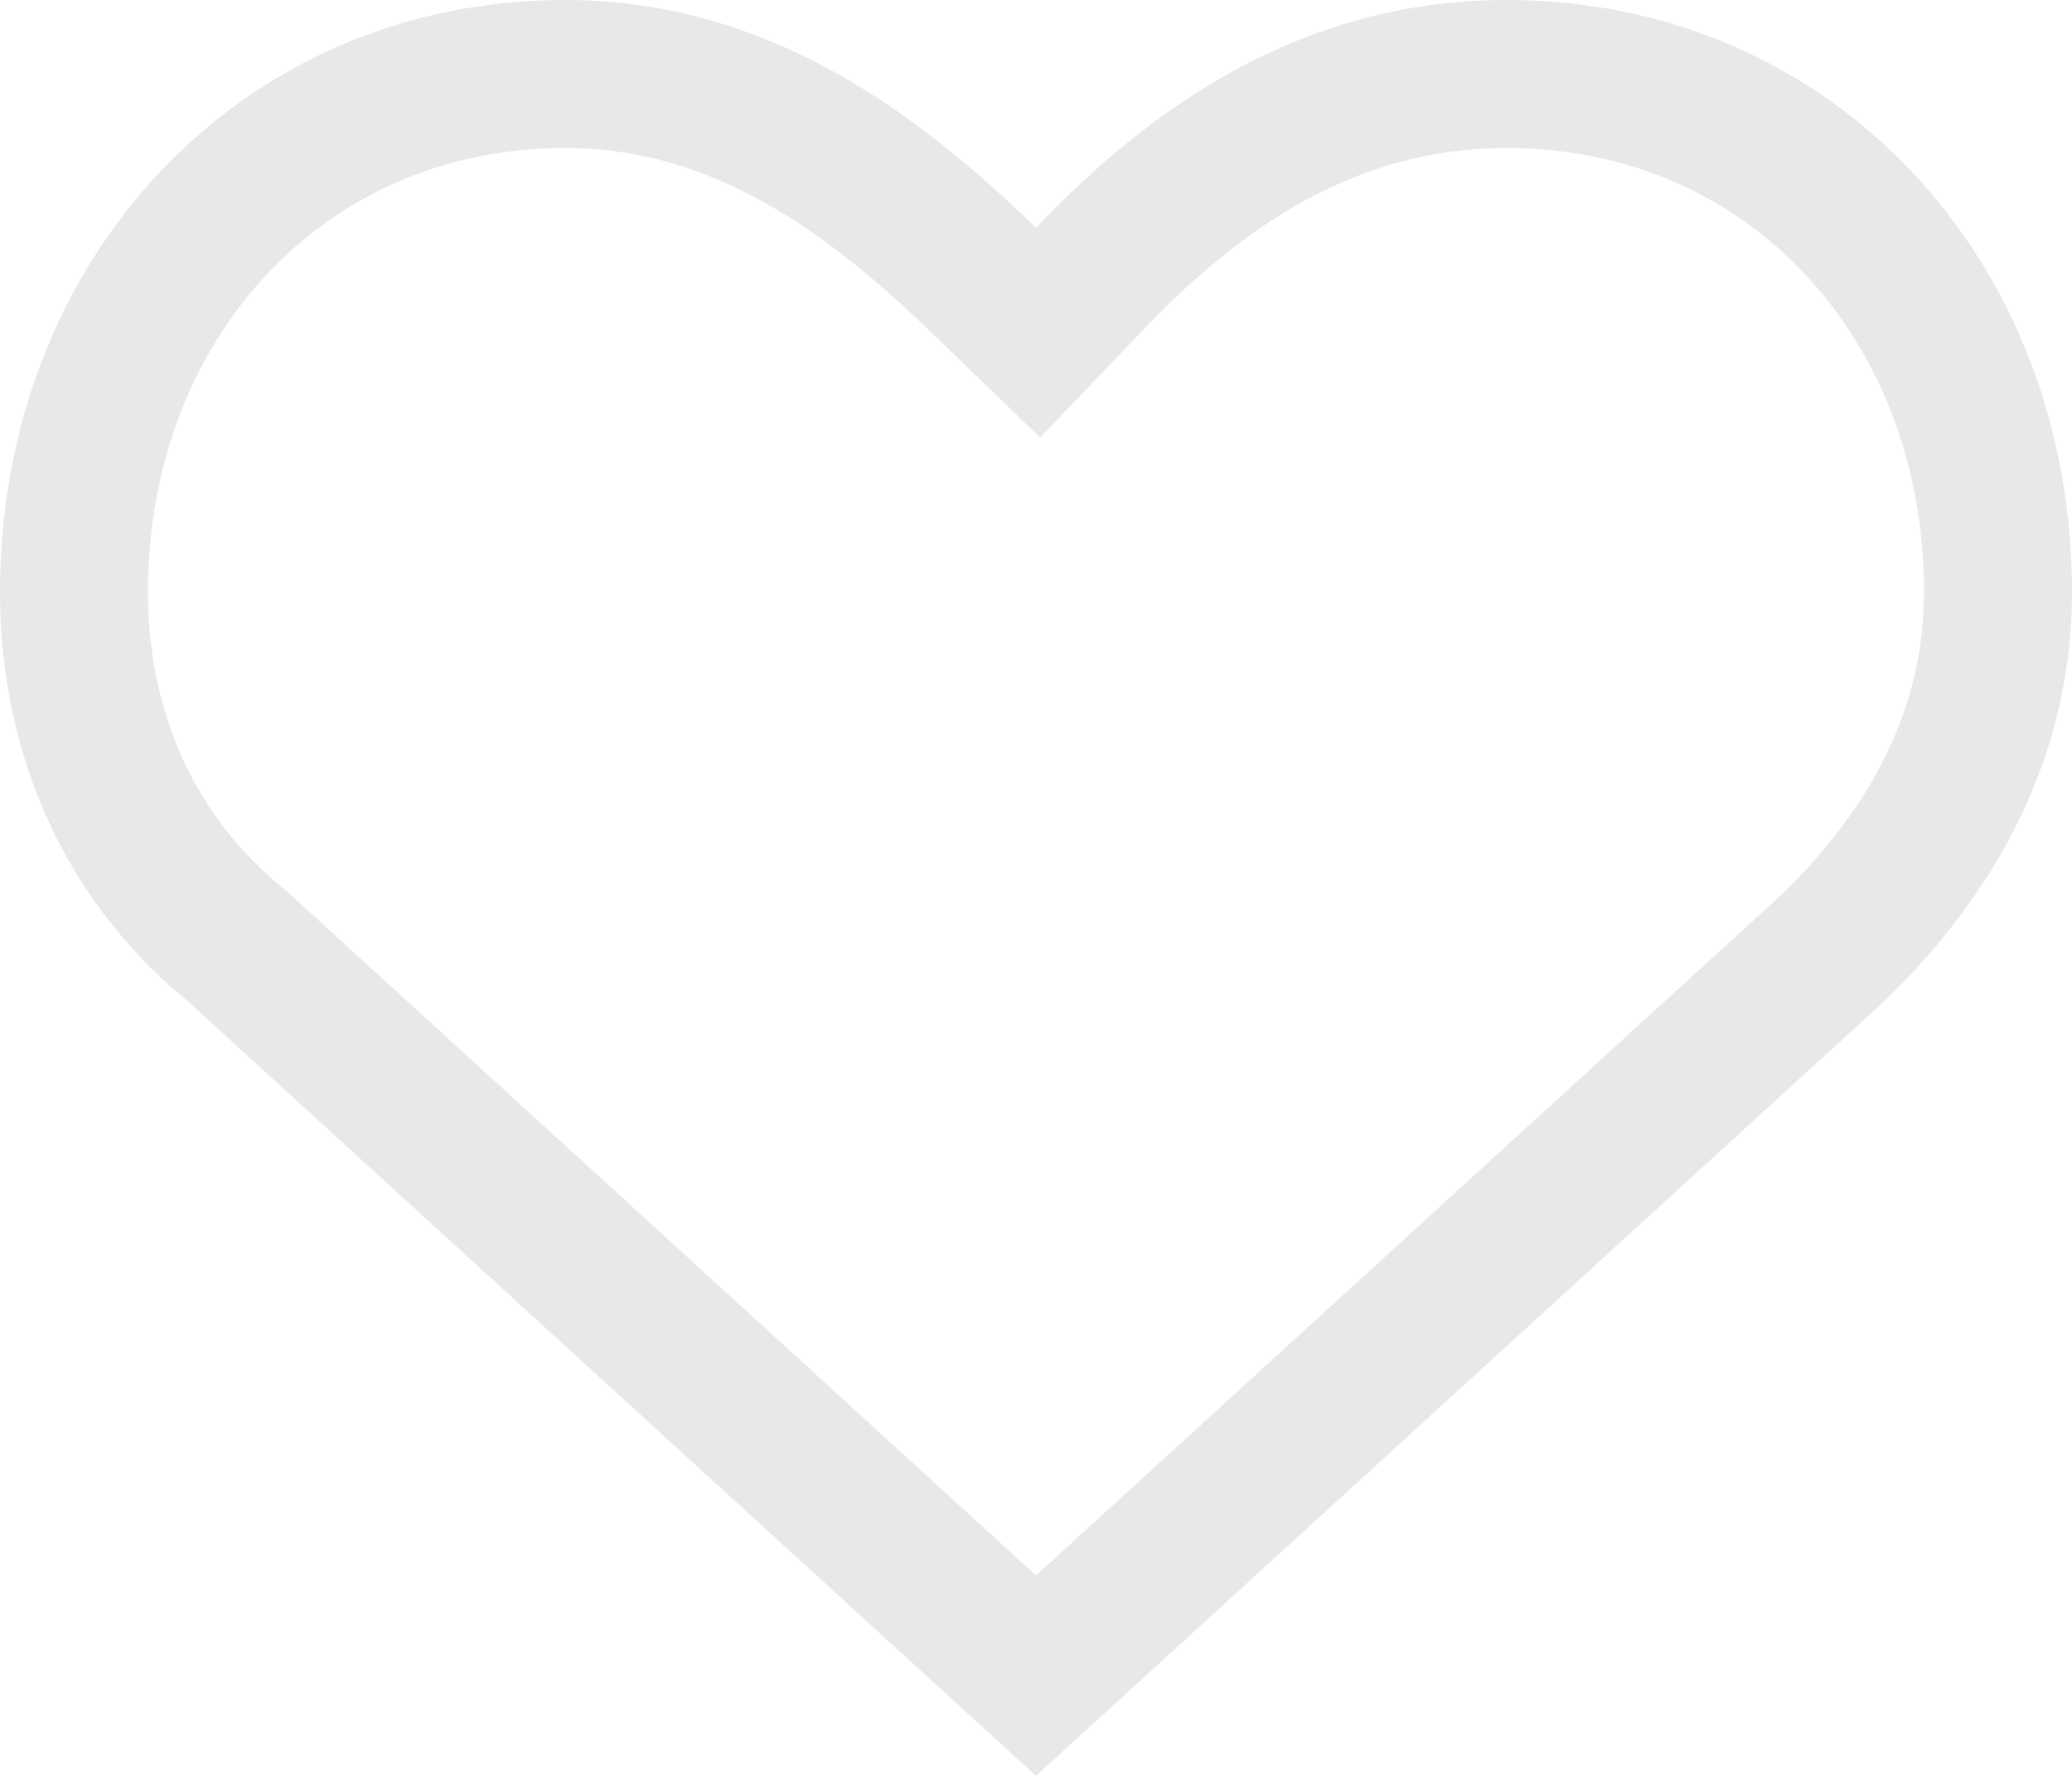
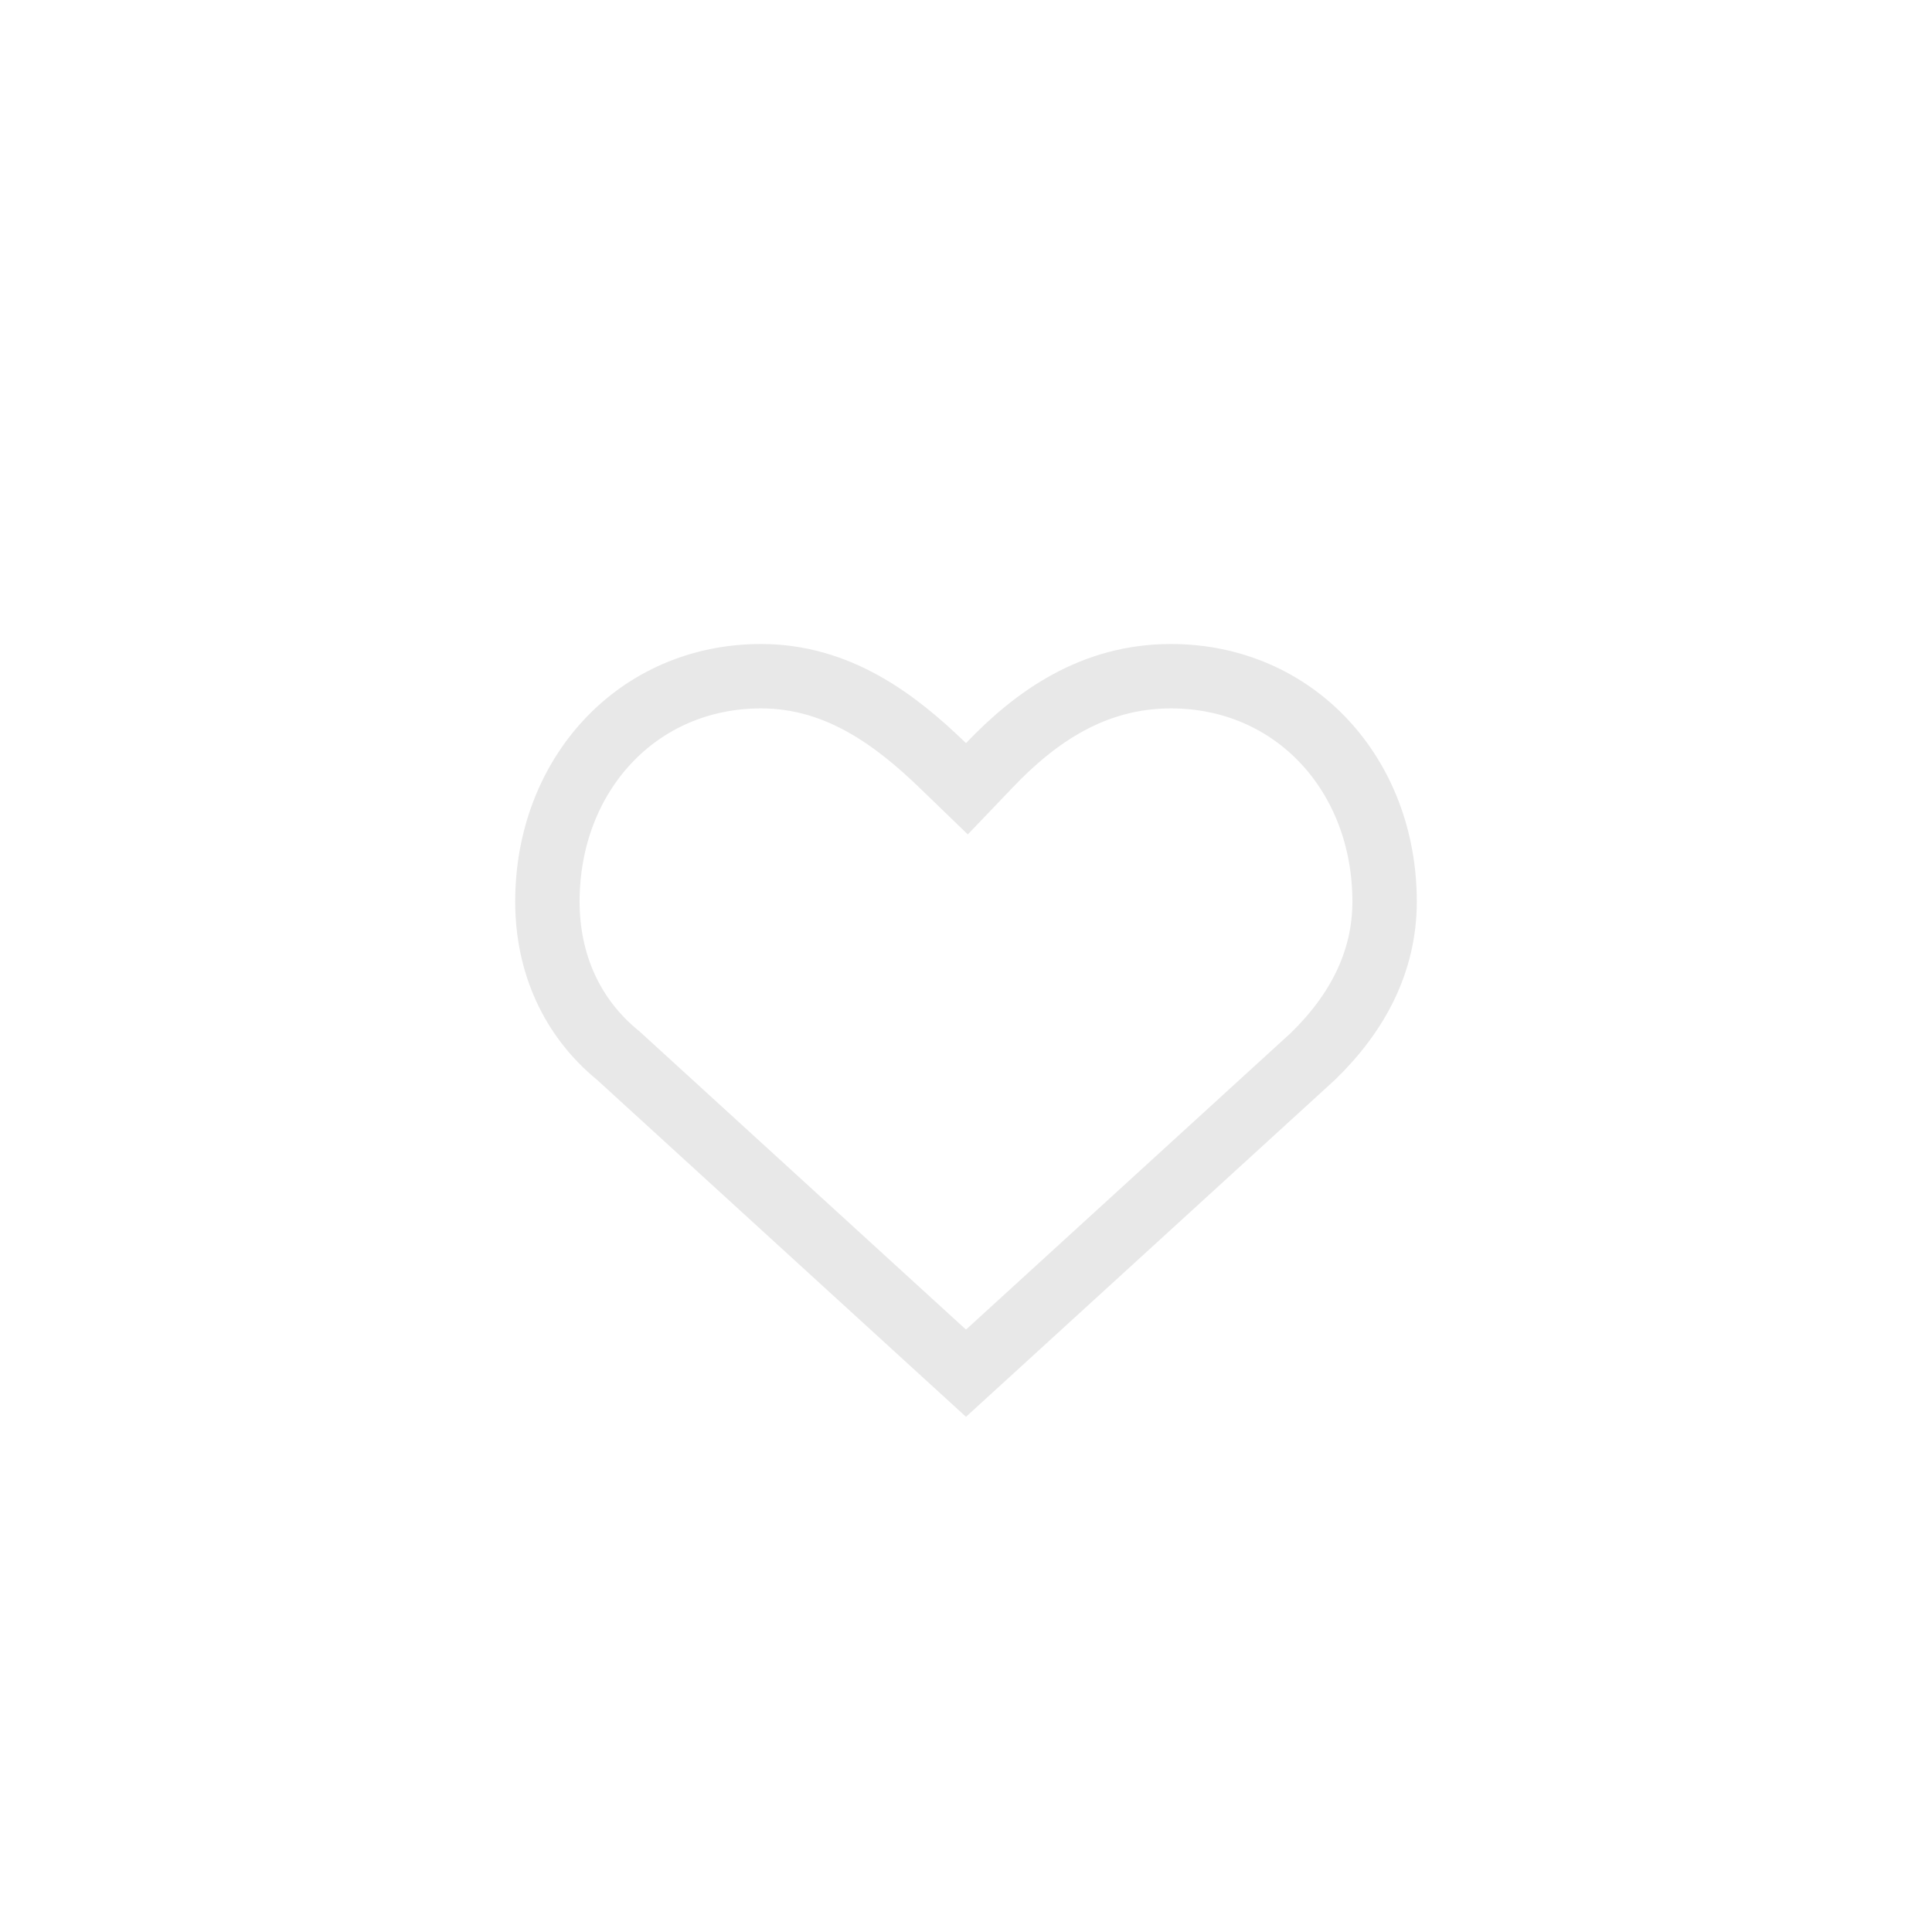
- <svg xmlns="http://www.w3.org/2000/svg" width="14" height="12" viewBox="0 0 14 12" fill="none">
-   <path d="M6.652 1.898L7.014 2.248L7.362 1.884C8.082 1.129 8.978 0.5 10.182 0.5C12.102 0.5 13.5 2.029 13.5 4C13.5 4.937 13.075 5.736 12.385 6.405L7 11.323L1.61 6.4L1.6 6.391L1.589 6.382C0.886 5.806 0.5 4.968 0.5 4C0.5 2.029 1.898 0.5 3.818 0.5C5.013 0.5 5.908 1.178 6.652 1.898Z" stroke="#E8E8E8" />
+ <svg xmlns="http://www.w3.org/2000/svg" width="30" height="30" viewBox="0 0 30 30" fill="none">
+   <path d="M14.652 11.898L15.014 12.248L15.362 11.884C16.082 11.129 16.978 10.5 18.182 10.5C20.102 10.5 21.5 12.029 21.5 14C21.5 14.937 21.075 15.736 20.385 16.405L15 21.323L9.61 16.4L9.6 16.391L9.589 16.382C8.886 15.806 8.5 14.968 8.5 14C8.5 12.029 9.898 10.5 11.818 10.5C13.013 10.5 13.909 11.178 14.652 11.898Z" stroke="#E8E8E8" />
</svg>
